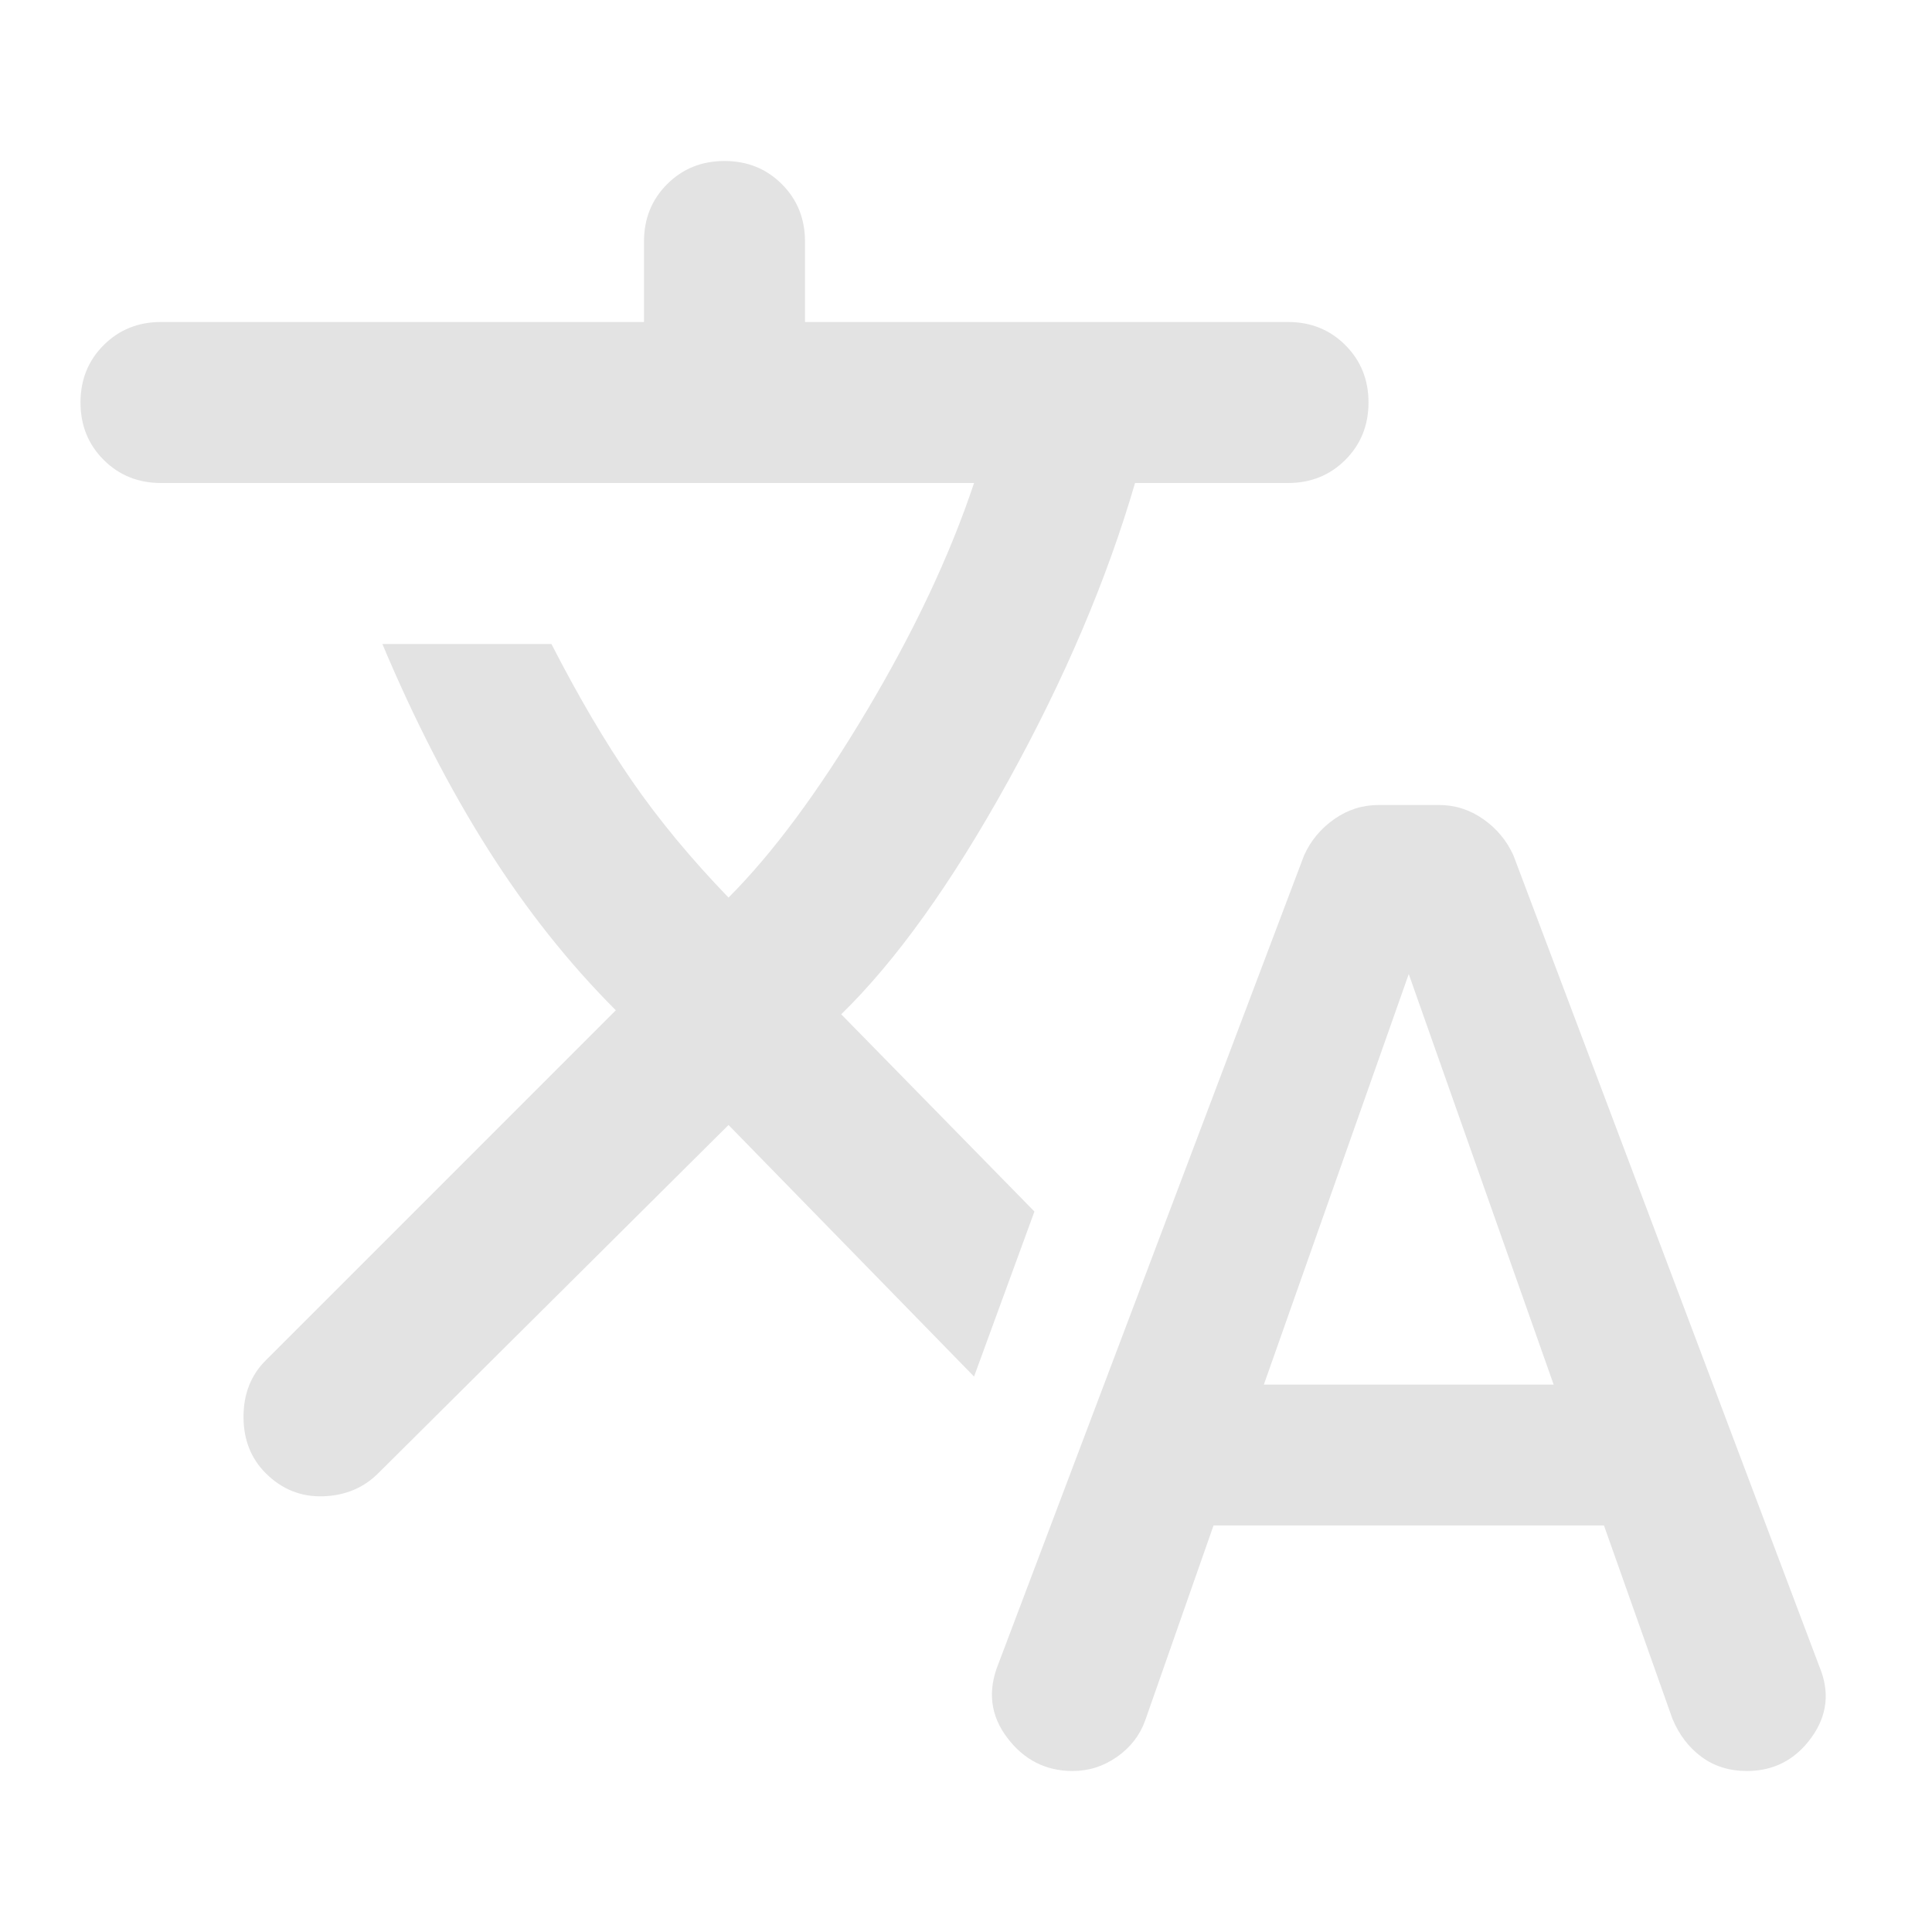
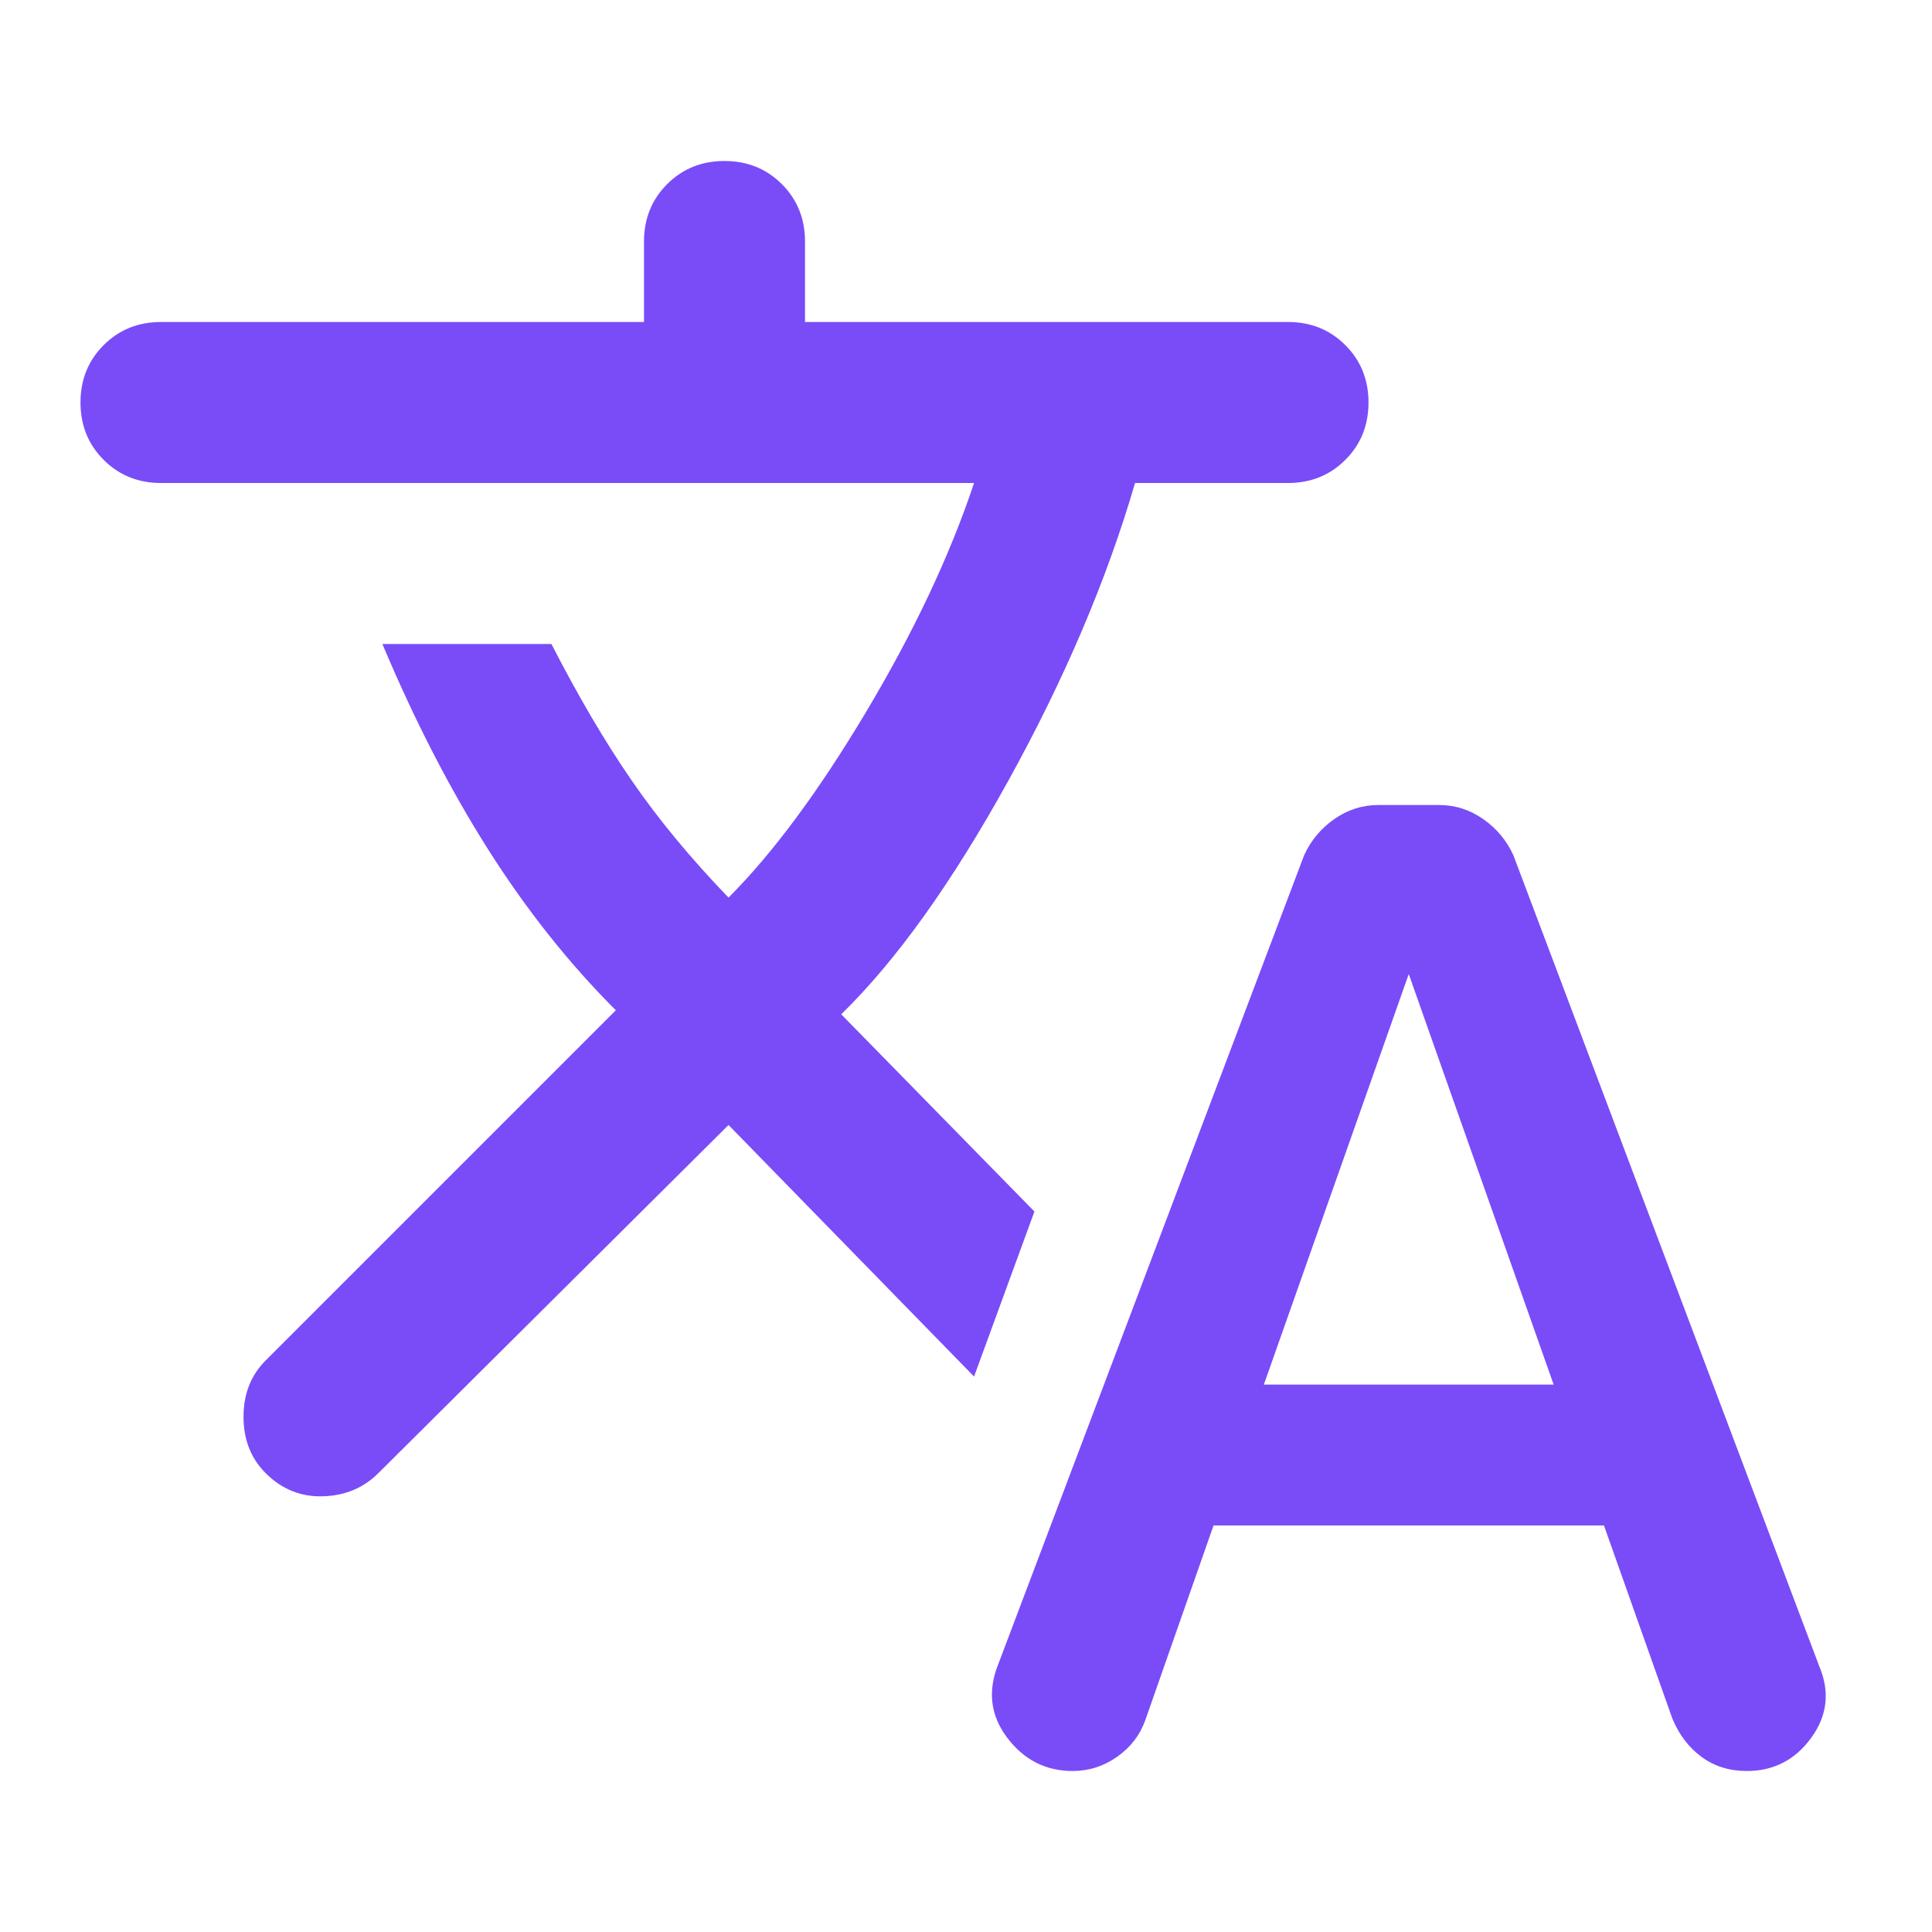
- <svg xmlns="http://www.w3.org/2000/svg" height="24px" viewBox="0 -960 960 960" width="24px" fill="#e3e3e3">
+ <svg xmlns="http://www.w3.org/2000/svg" height="24px" viewBox="0 -960 960 960" width="24px" fill="#794CF8">
  <path d="m603-202-34 97q-4 11-14 18t-22 7q-20 0-32.5-16.5T496-133l152-402q5-11 15-18t22-7h30q12 0 22 7t15 18l152 403q8 19-4 35.5T868-80q-13 0-22.5-7T831-106l-34-96H603ZM362-401 188-228q-11 11-27.5 11.5T132-228q-11-11-11-28t11-28l174-174q-35-35-63.5-80T190-640h84q20 39 40 68t48 58q33-33 68.5-92.5T484-720H80q-17 0-28.5-11.5T40-760q0-17 11.5-28.5T80-800h240v-40q0-17 11.5-28.5T360-880q17 0 28.5 11.5T400-840v40h240q17 0 28.5 11.5T680-760q0 17-11.5 28.5T640-720h-76q-21 72-63 148t-83 116l96 98-30 82-122-125Zm266 129h144l-72-204-72 204Z" />
</svg>
